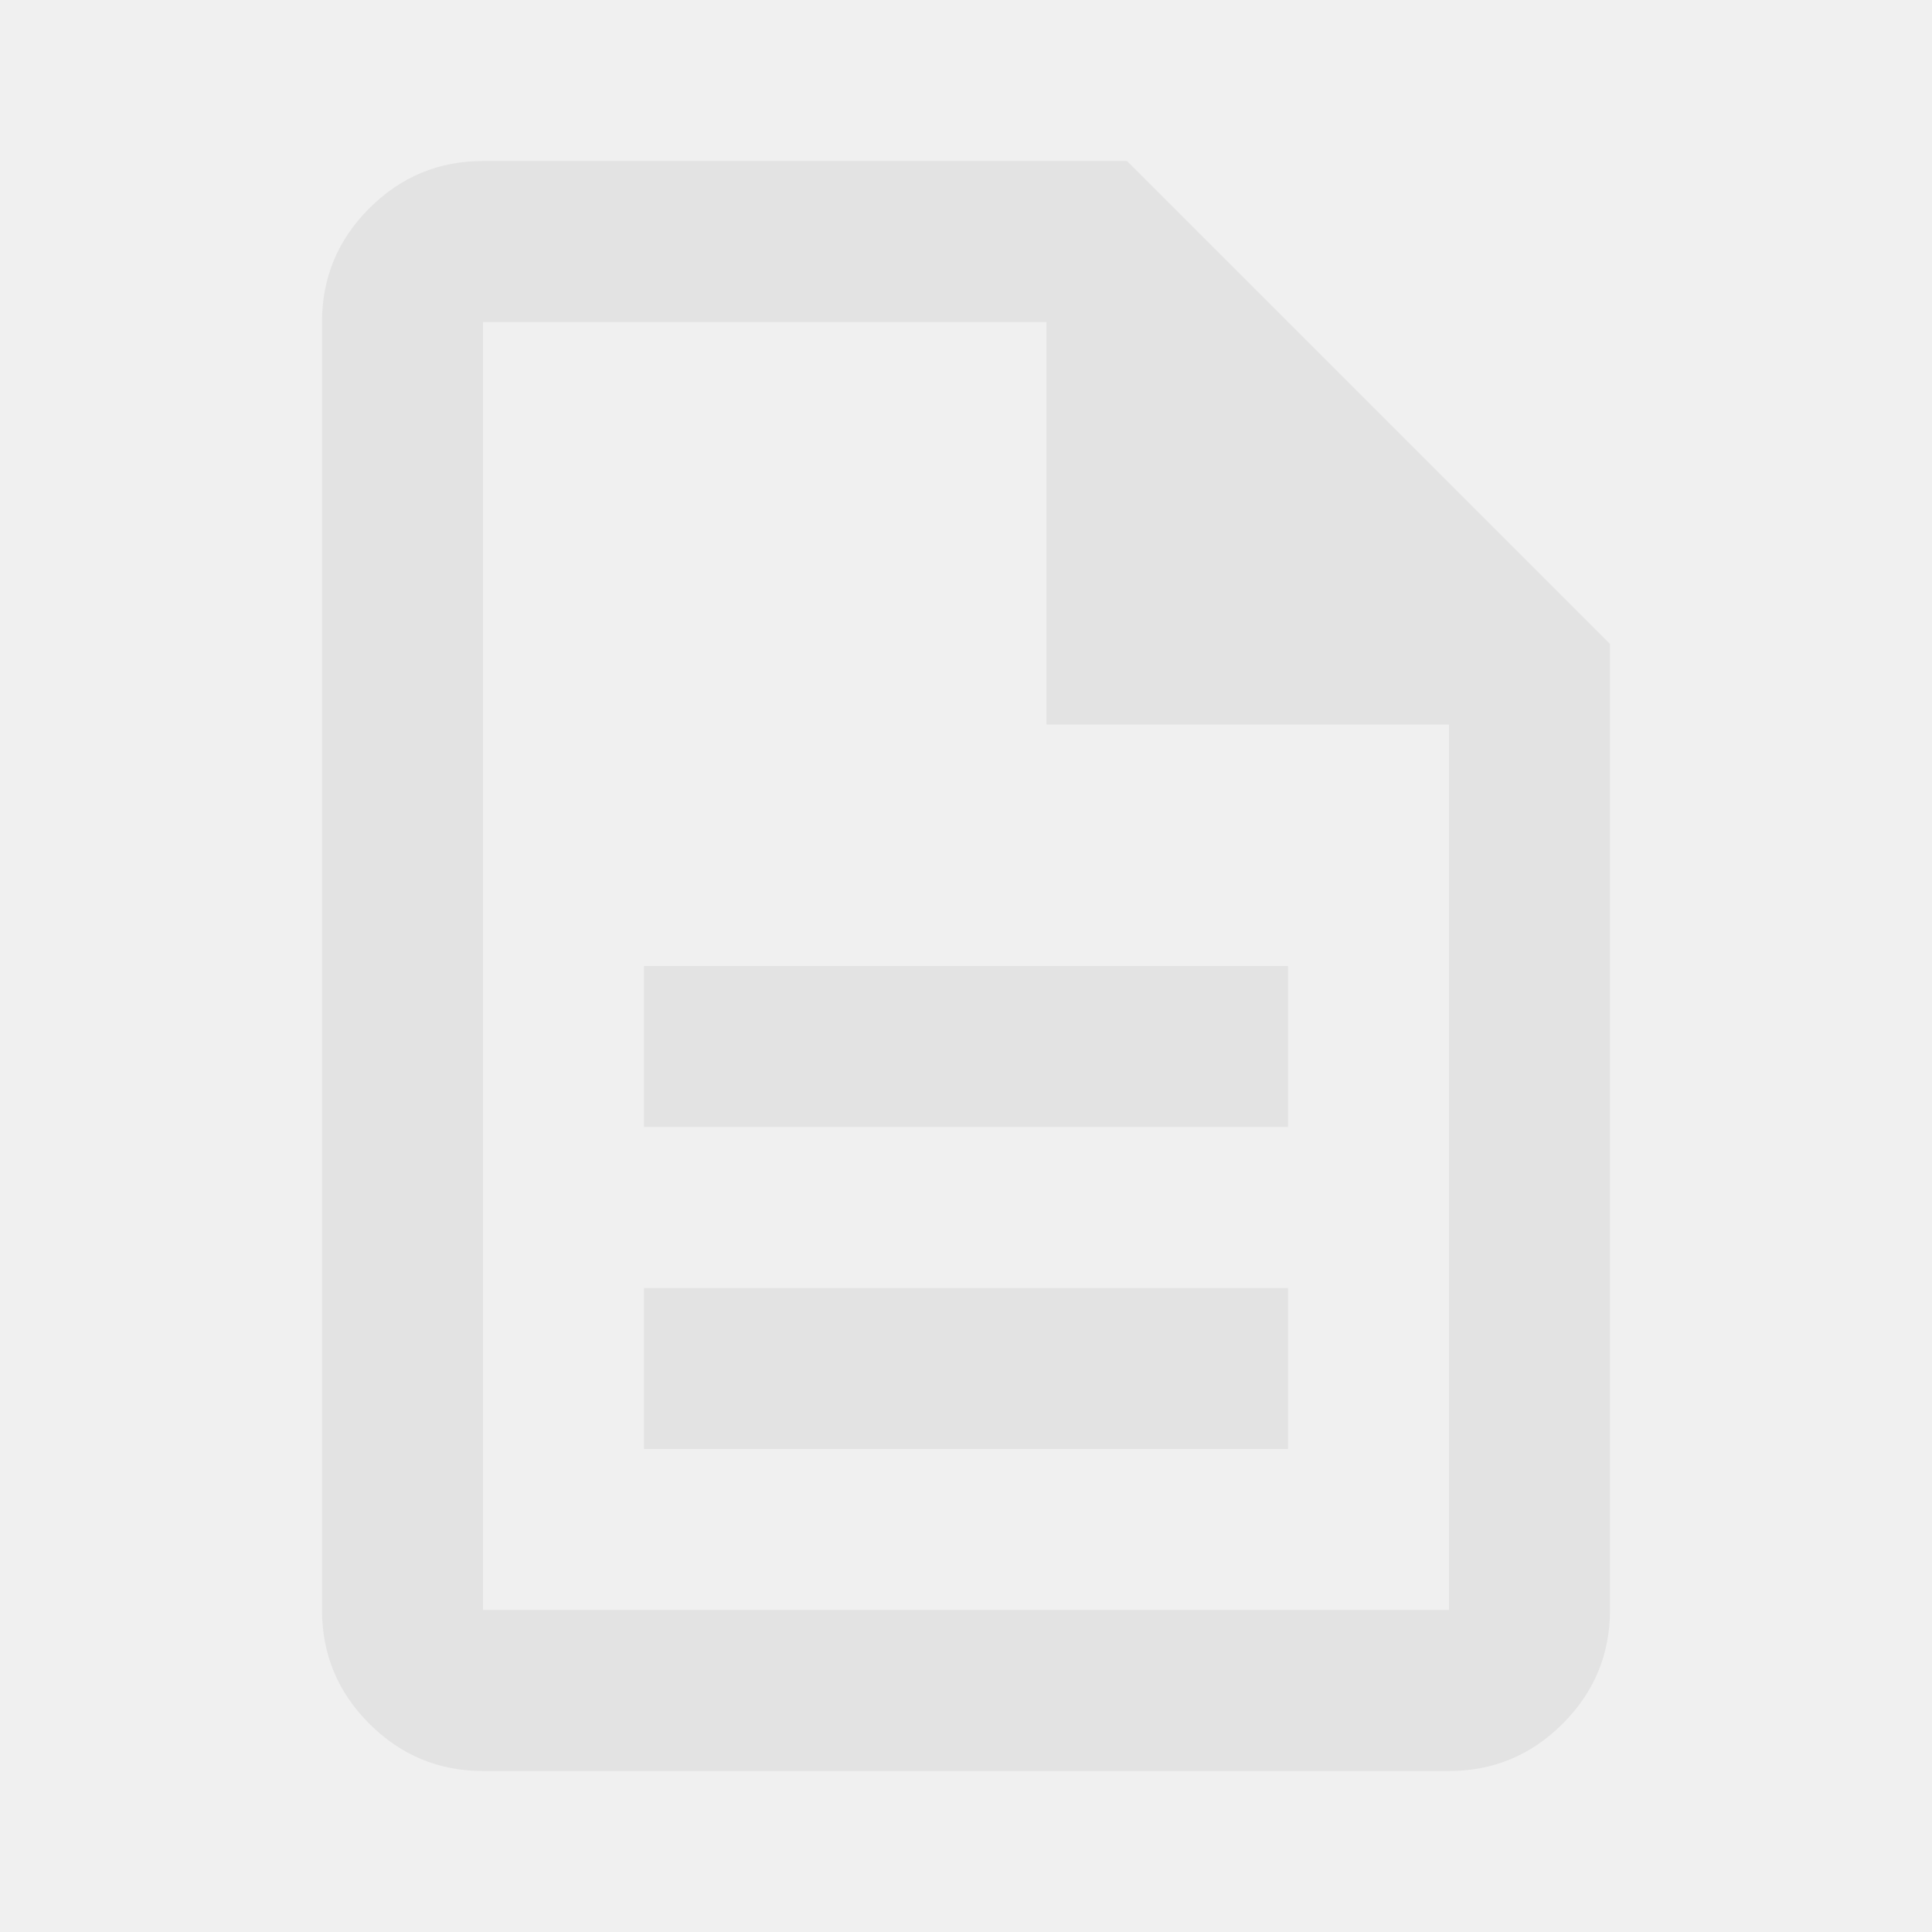
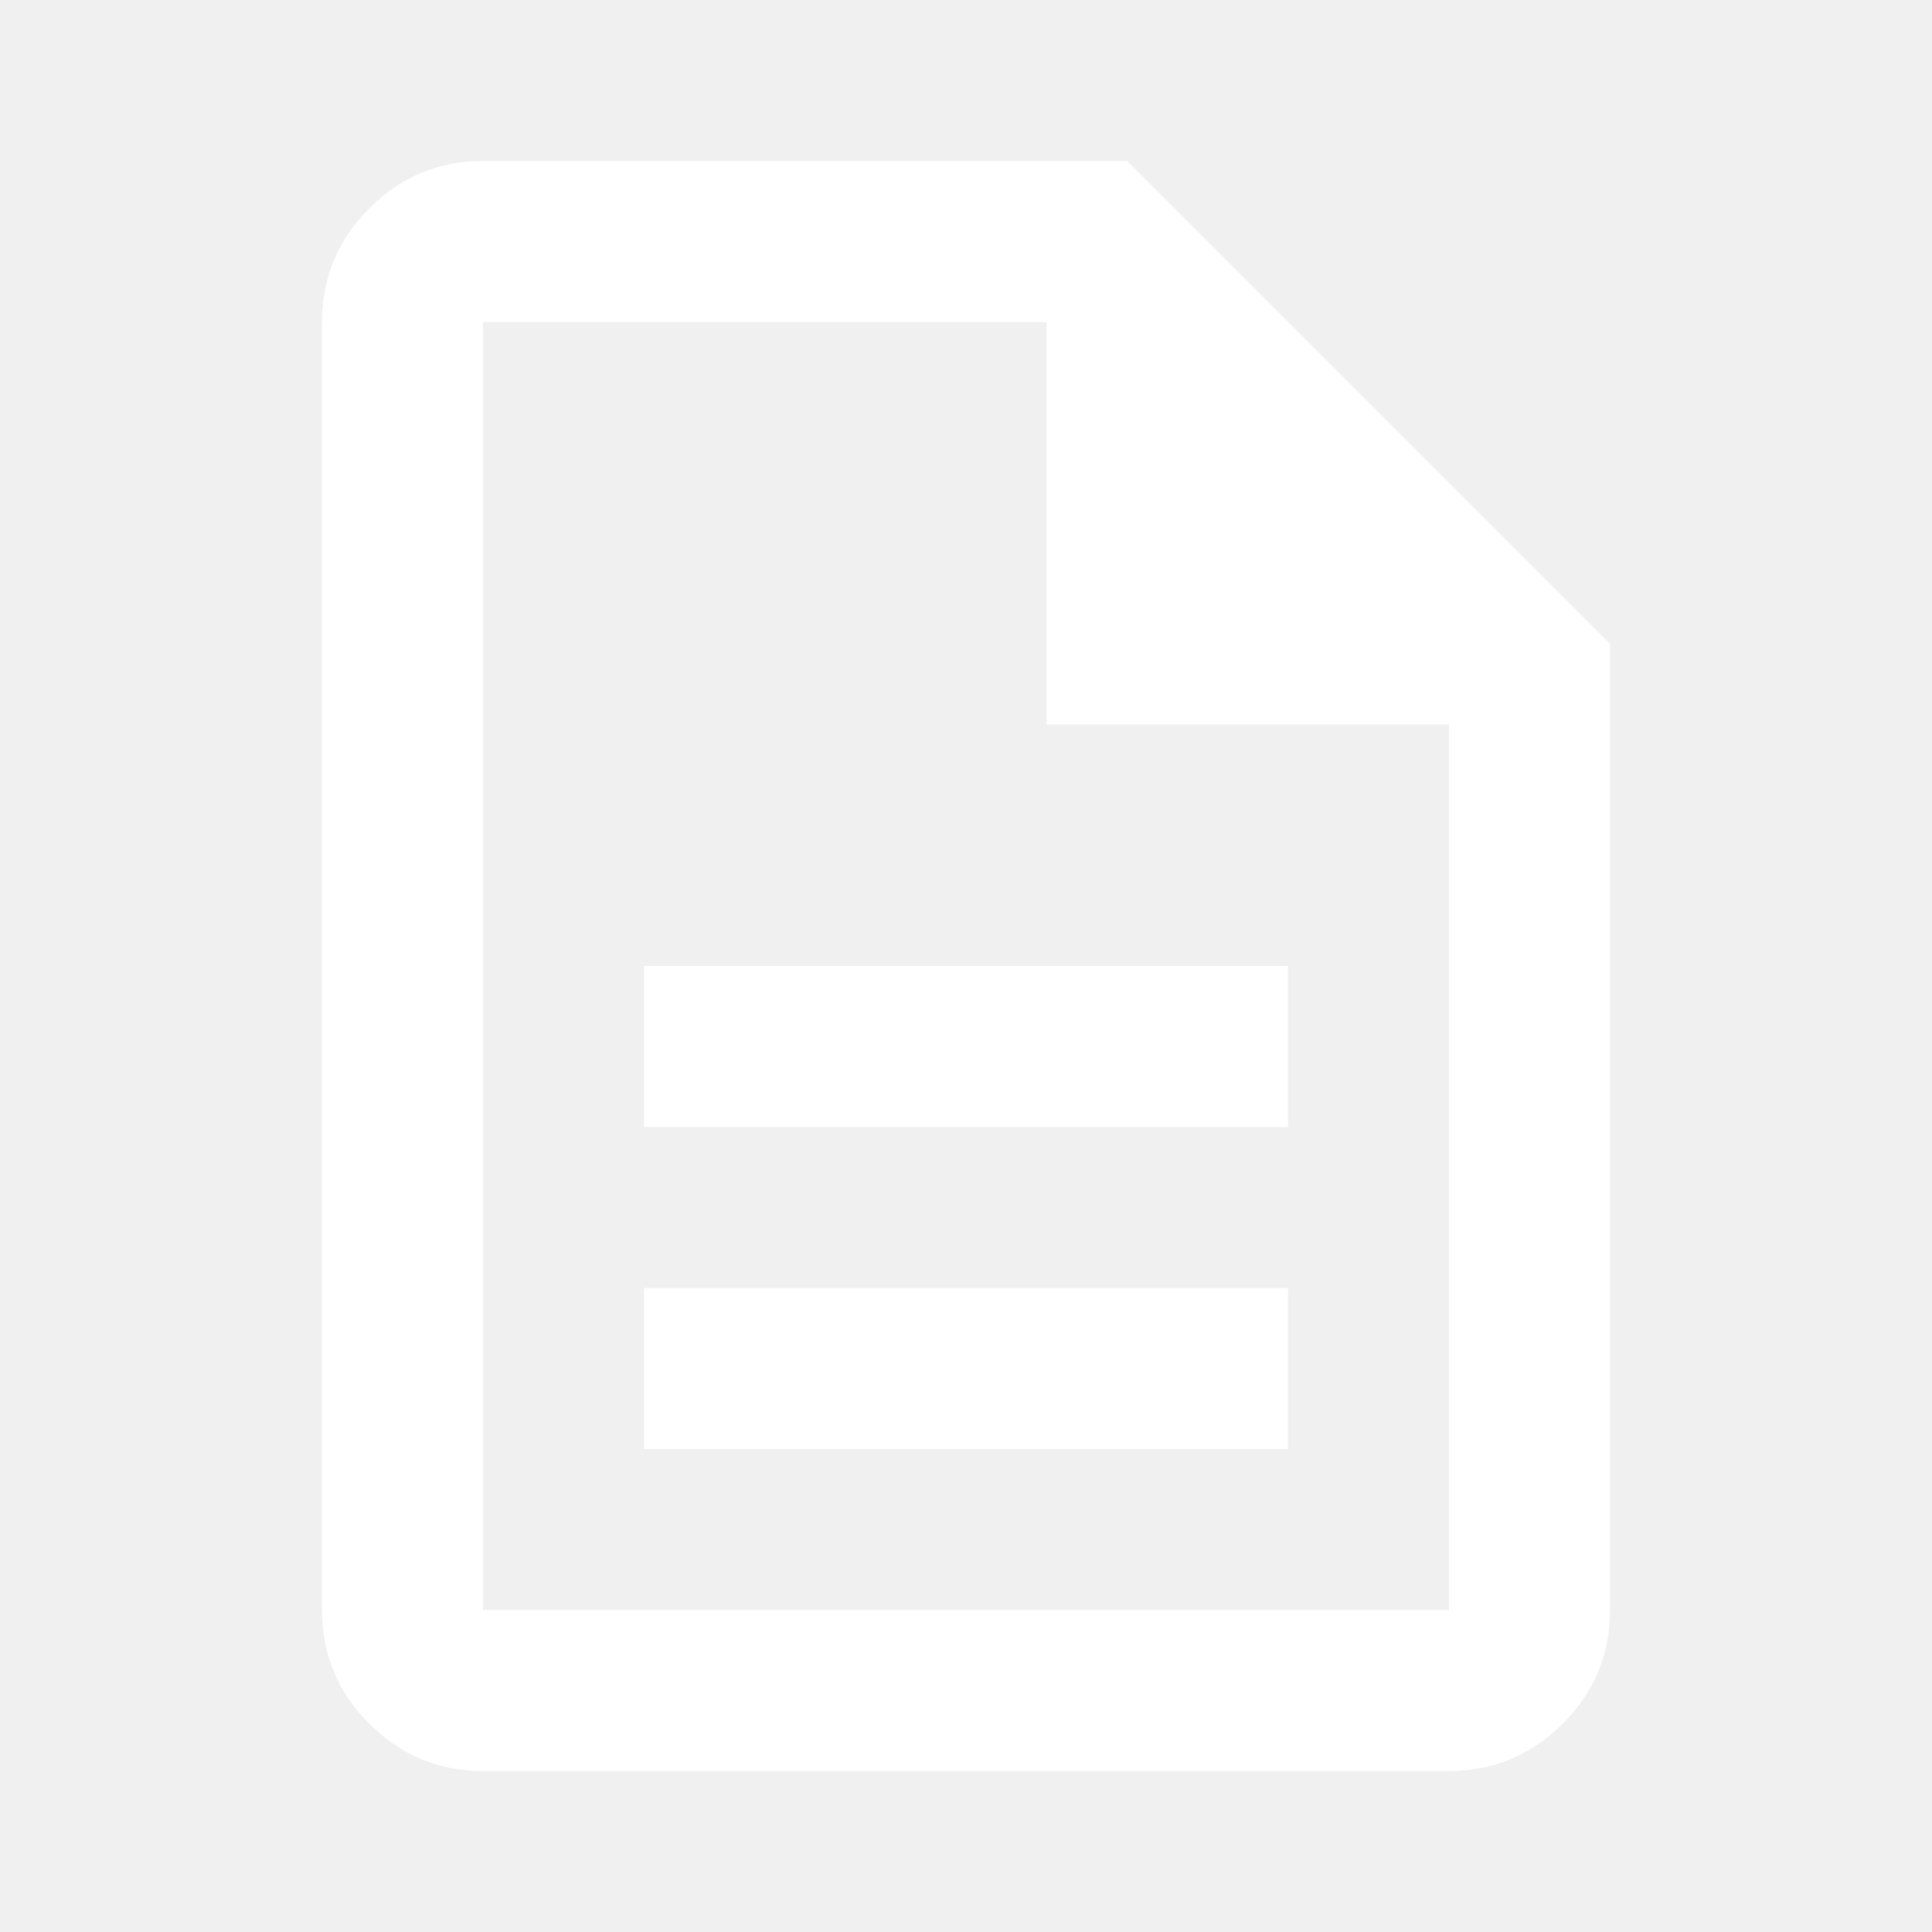
- <svg xmlns="http://www.w3.org/2000/svg" height="24px" viewBox="0 -960 960 960" width="24px" fill="#e3e3e3">
+ <svg xmlns="http://www.w3.org/2000/svg" height="24px" viewBox="0 -960 960 960" width="24px" fill="#FFFFFF">
  <path d="M320-240h320v-80H320v80Zm0-160h320v-80H320v80ZM240-80q-33 0-56.5-23.5T160-160v-640q0-33 23.5-56.5T240-880h320l240 240v480q0 33-23.5 56.5T720-80H240Zm280-520v-200H240v640h480v-440H520ZM240-800v200-200 640-640Z" />
</svg>
